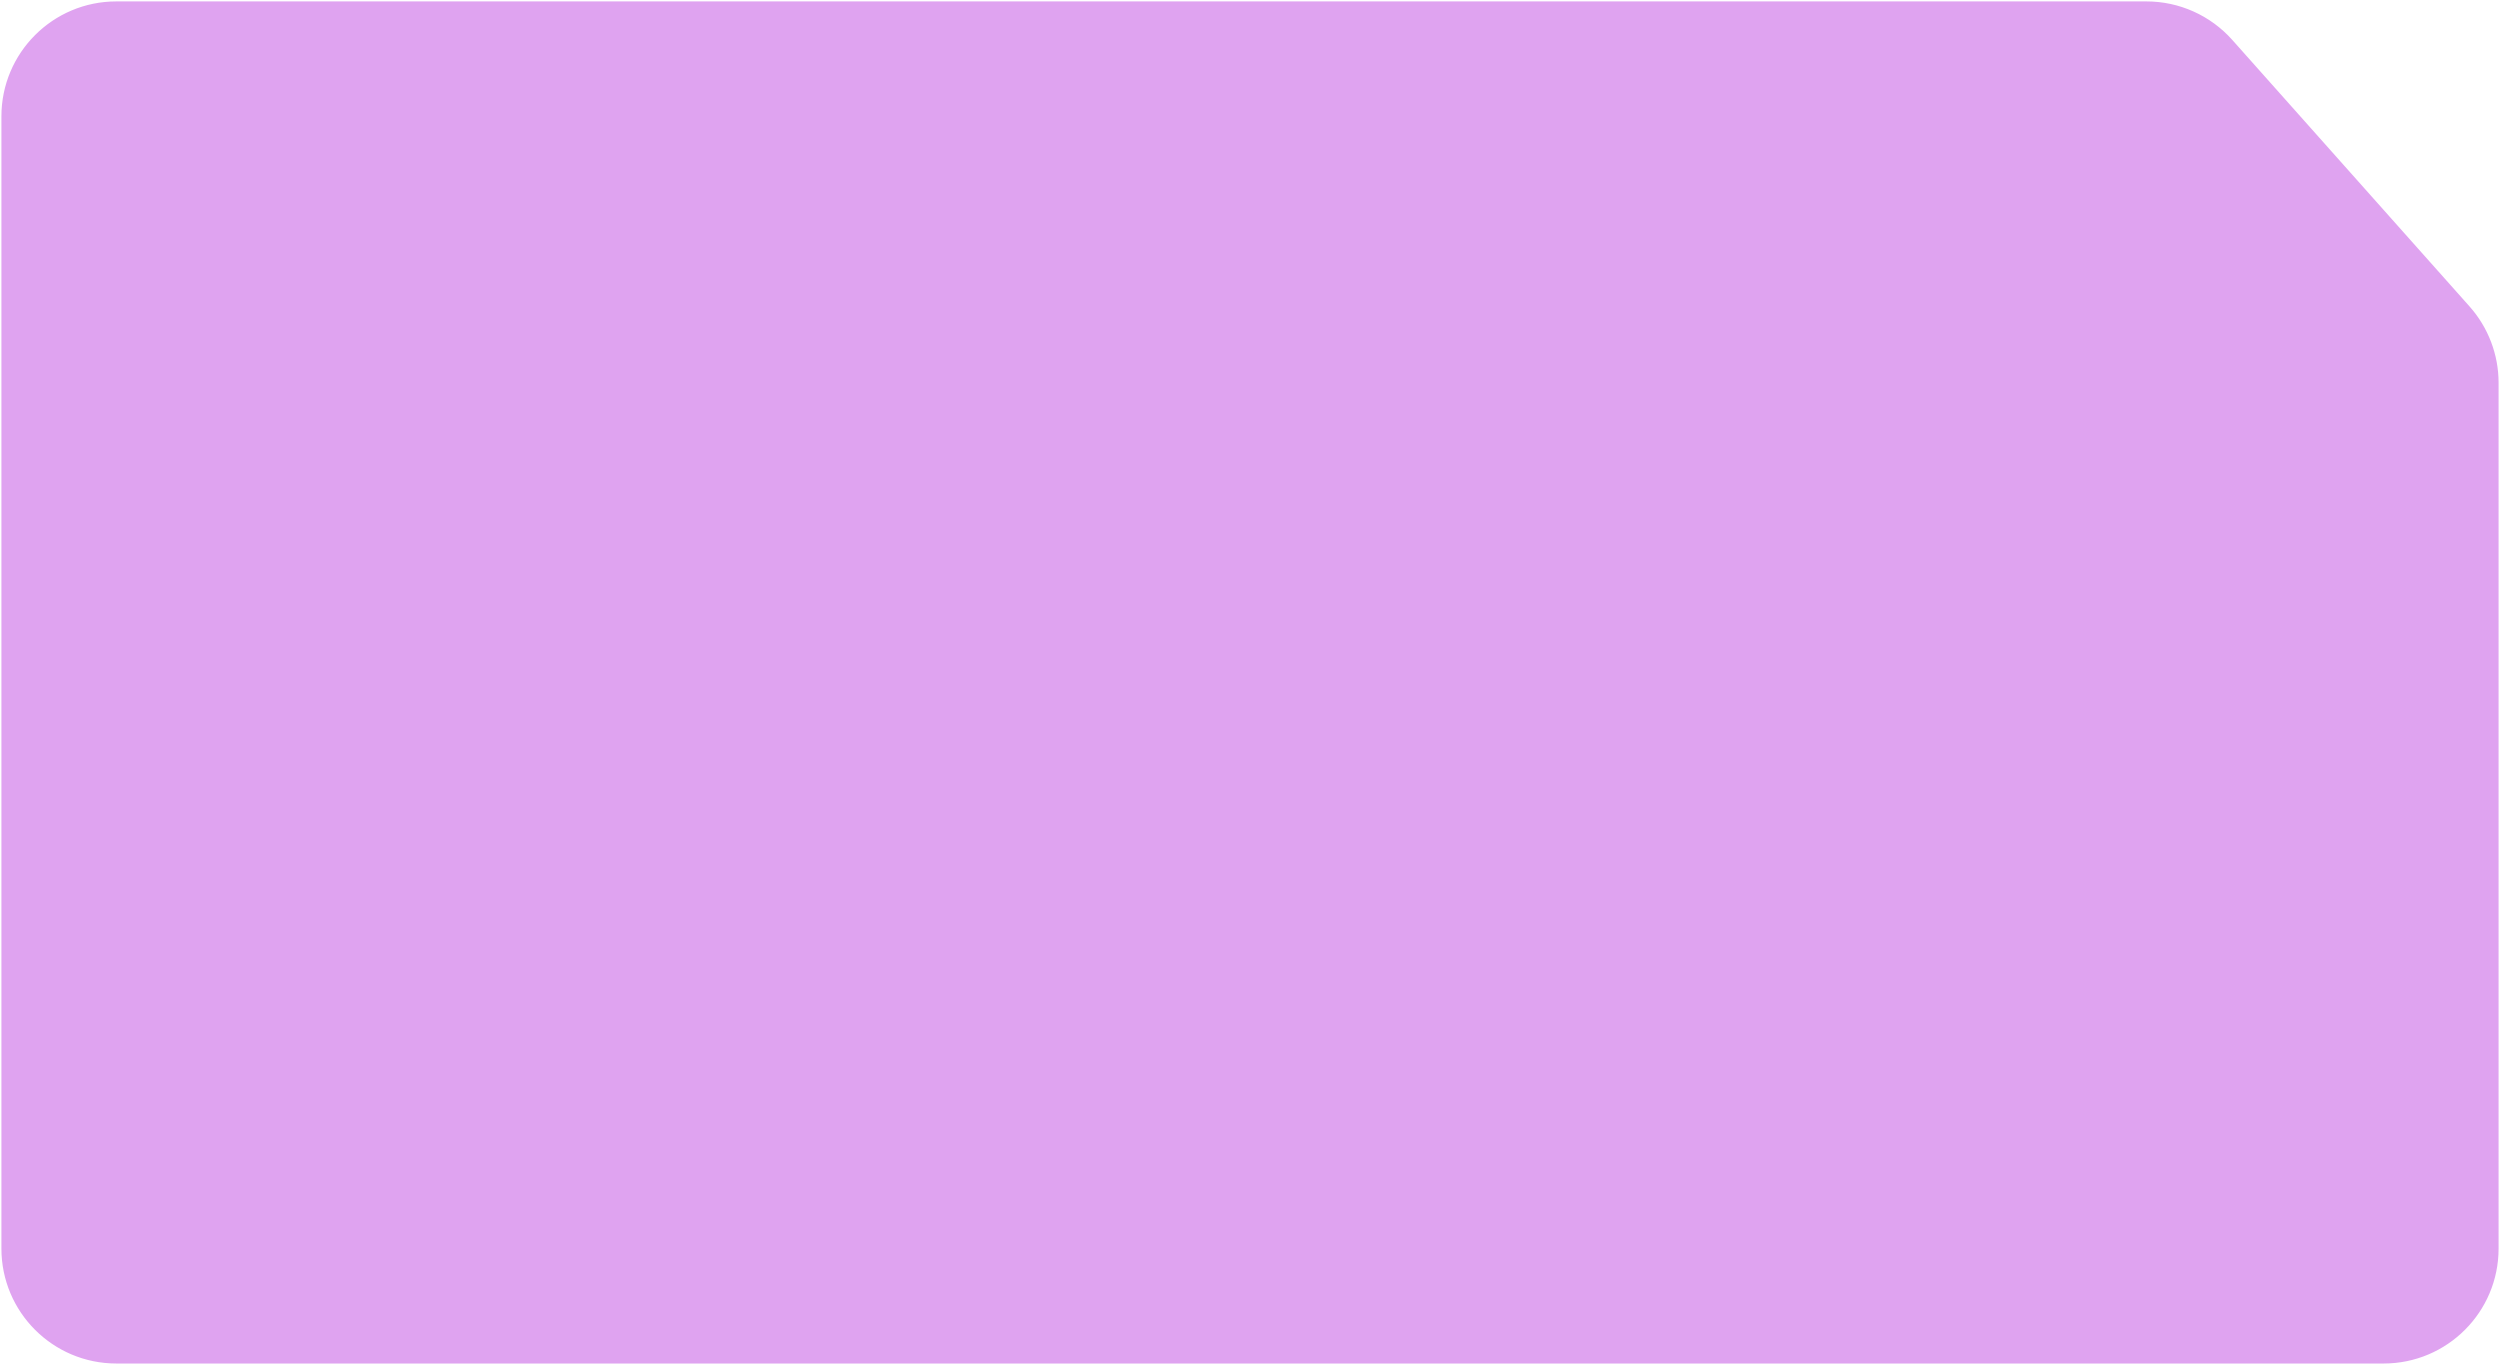
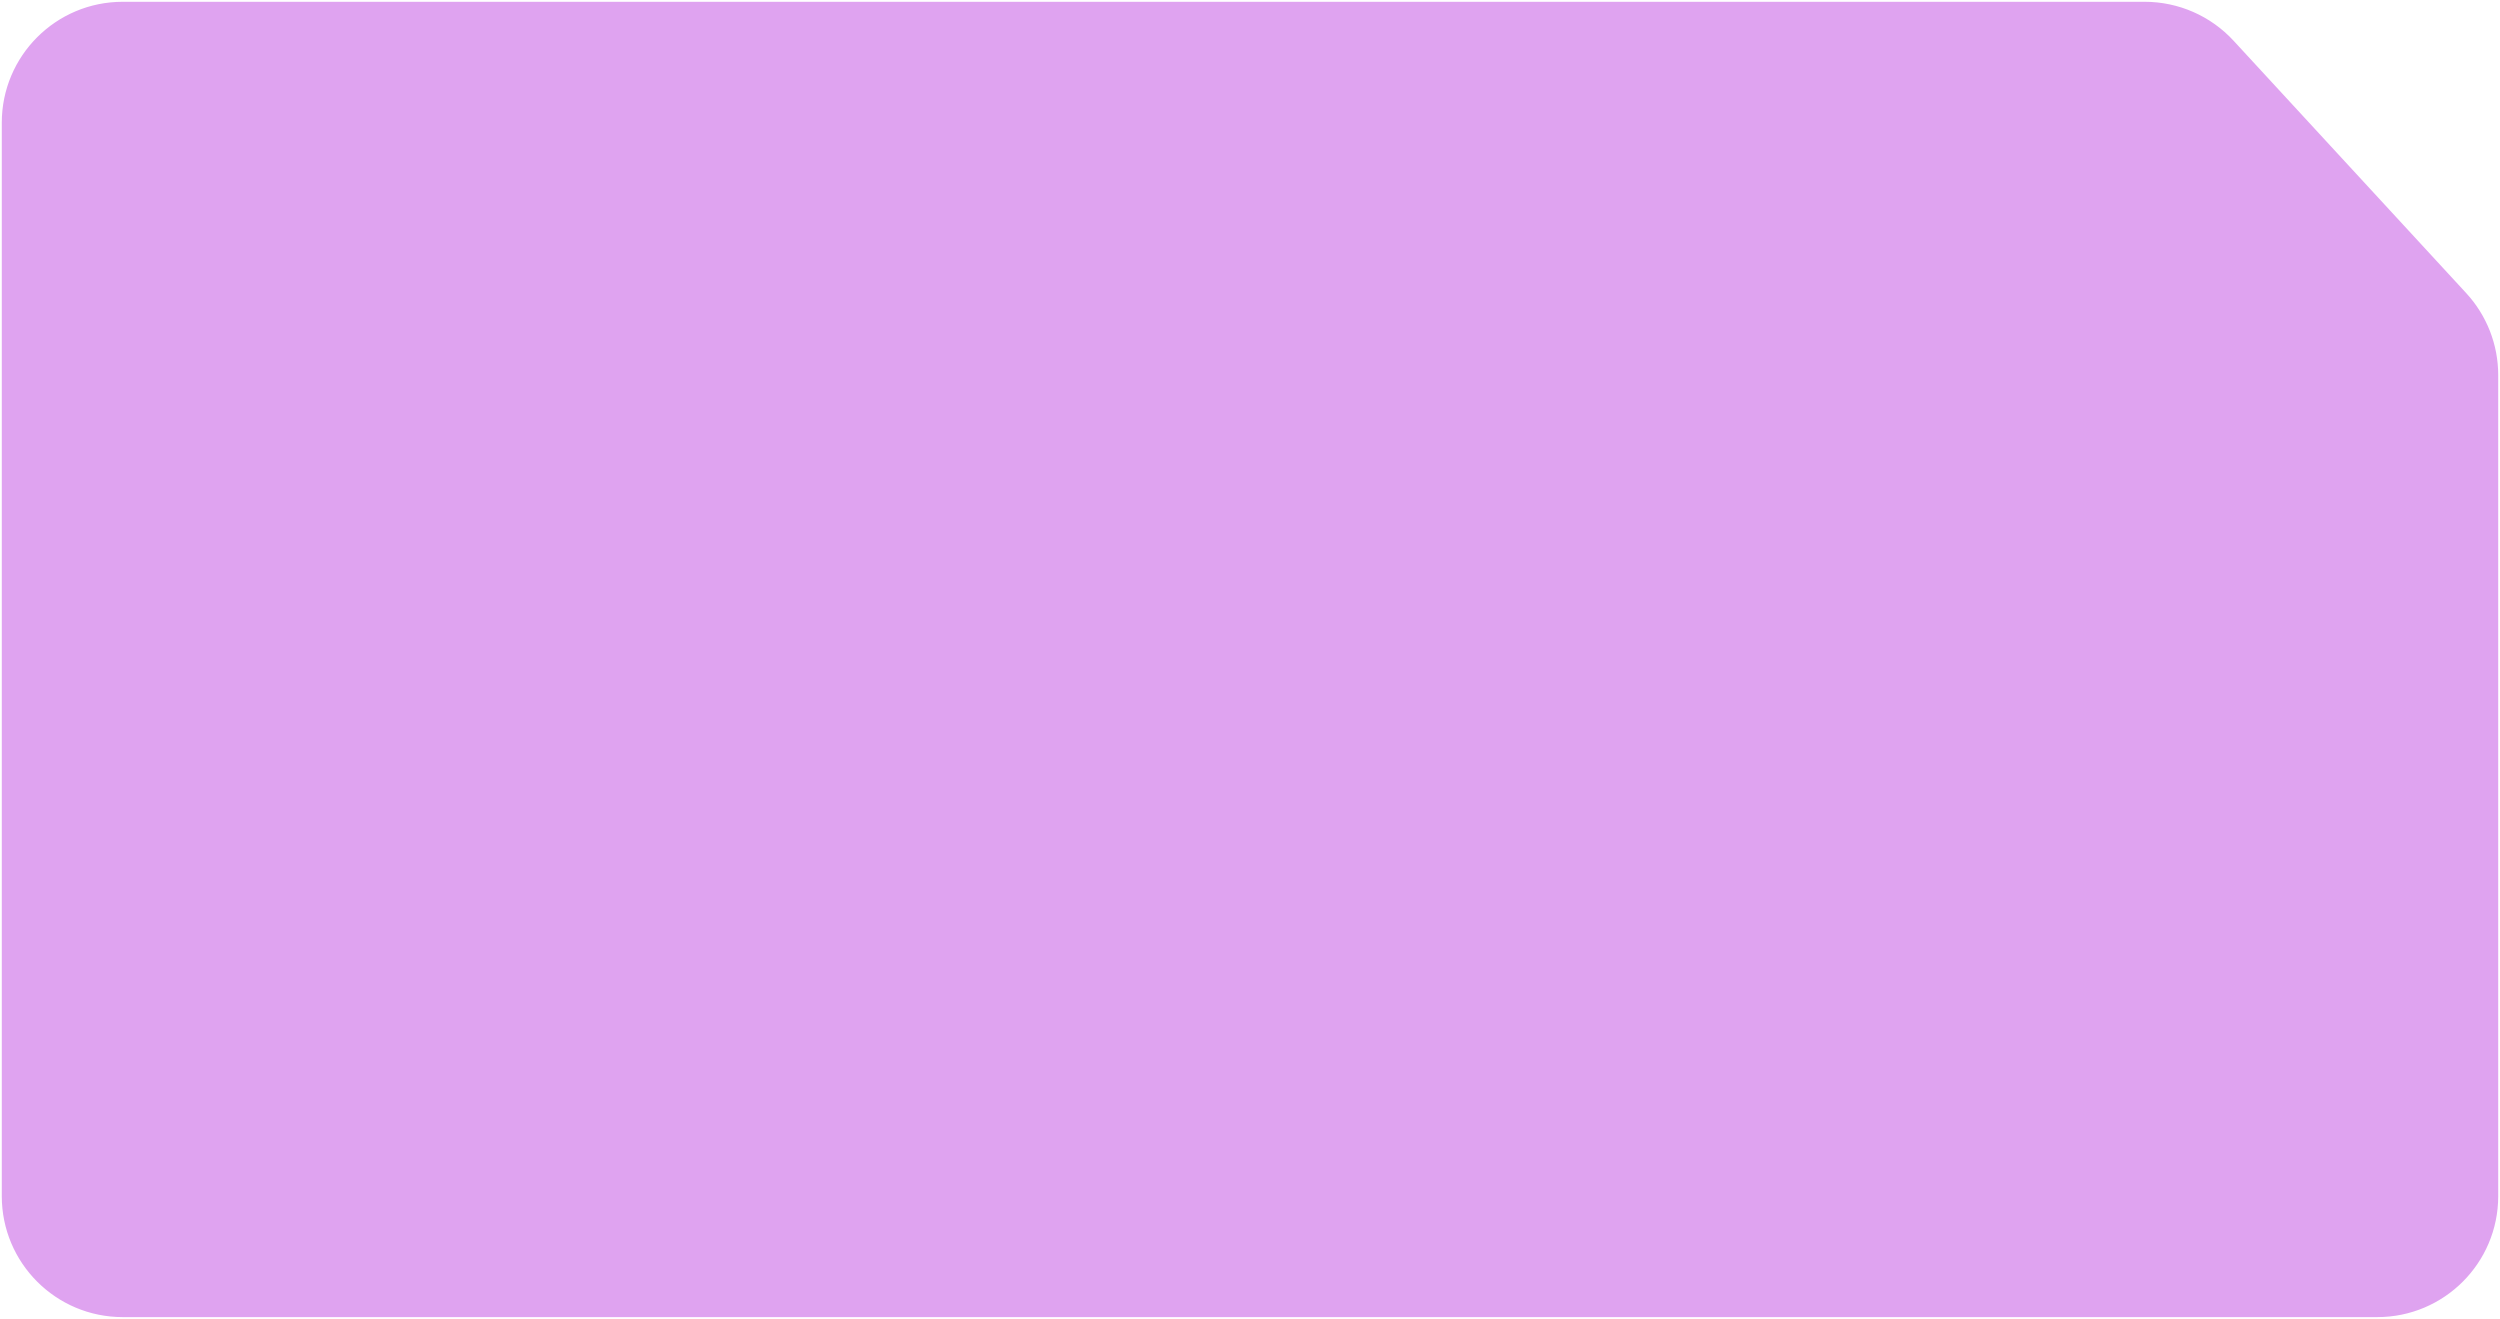
- <svg xmlns="http://www.w3.org/2000/svg" width="881" height="481" viewBox="0 0 881 481" fill="none">
-   <path d="M1 41C1 18.909 18.909 1 41 1H756.406C767.821 1 778.693 5.877 786.283 14.403L869.876 108.303C876.397 115.628 880 125.093 880 134.9V440C880 462.091 862.091 480 840 480H41C18.909 480 1 462.091 1 440V41Z" fill="#DFA3F0" stroke="#DFA3F0" />
+ <svg xmlns="http://www.w3.org/2000/svg" width="762" height="402" viewBox="0 0 762 402" fill="none">
+   <path d="M1 37.405C1 17.299 17.299 1 37.405 1H653.699C663.869 1 673.575 5.254 680.467 12.732L751.363 89.647C757.56 96.37 761 105.178 761 114.321V364.595C761 384.701 744.701 401 724.595 401H37.405C17.299 401 1 384.701 1 364.595V37.405Z" fill="#DFA3F0" stroke="#DFA3F0" stroke-width="0.91" />
</svg>
